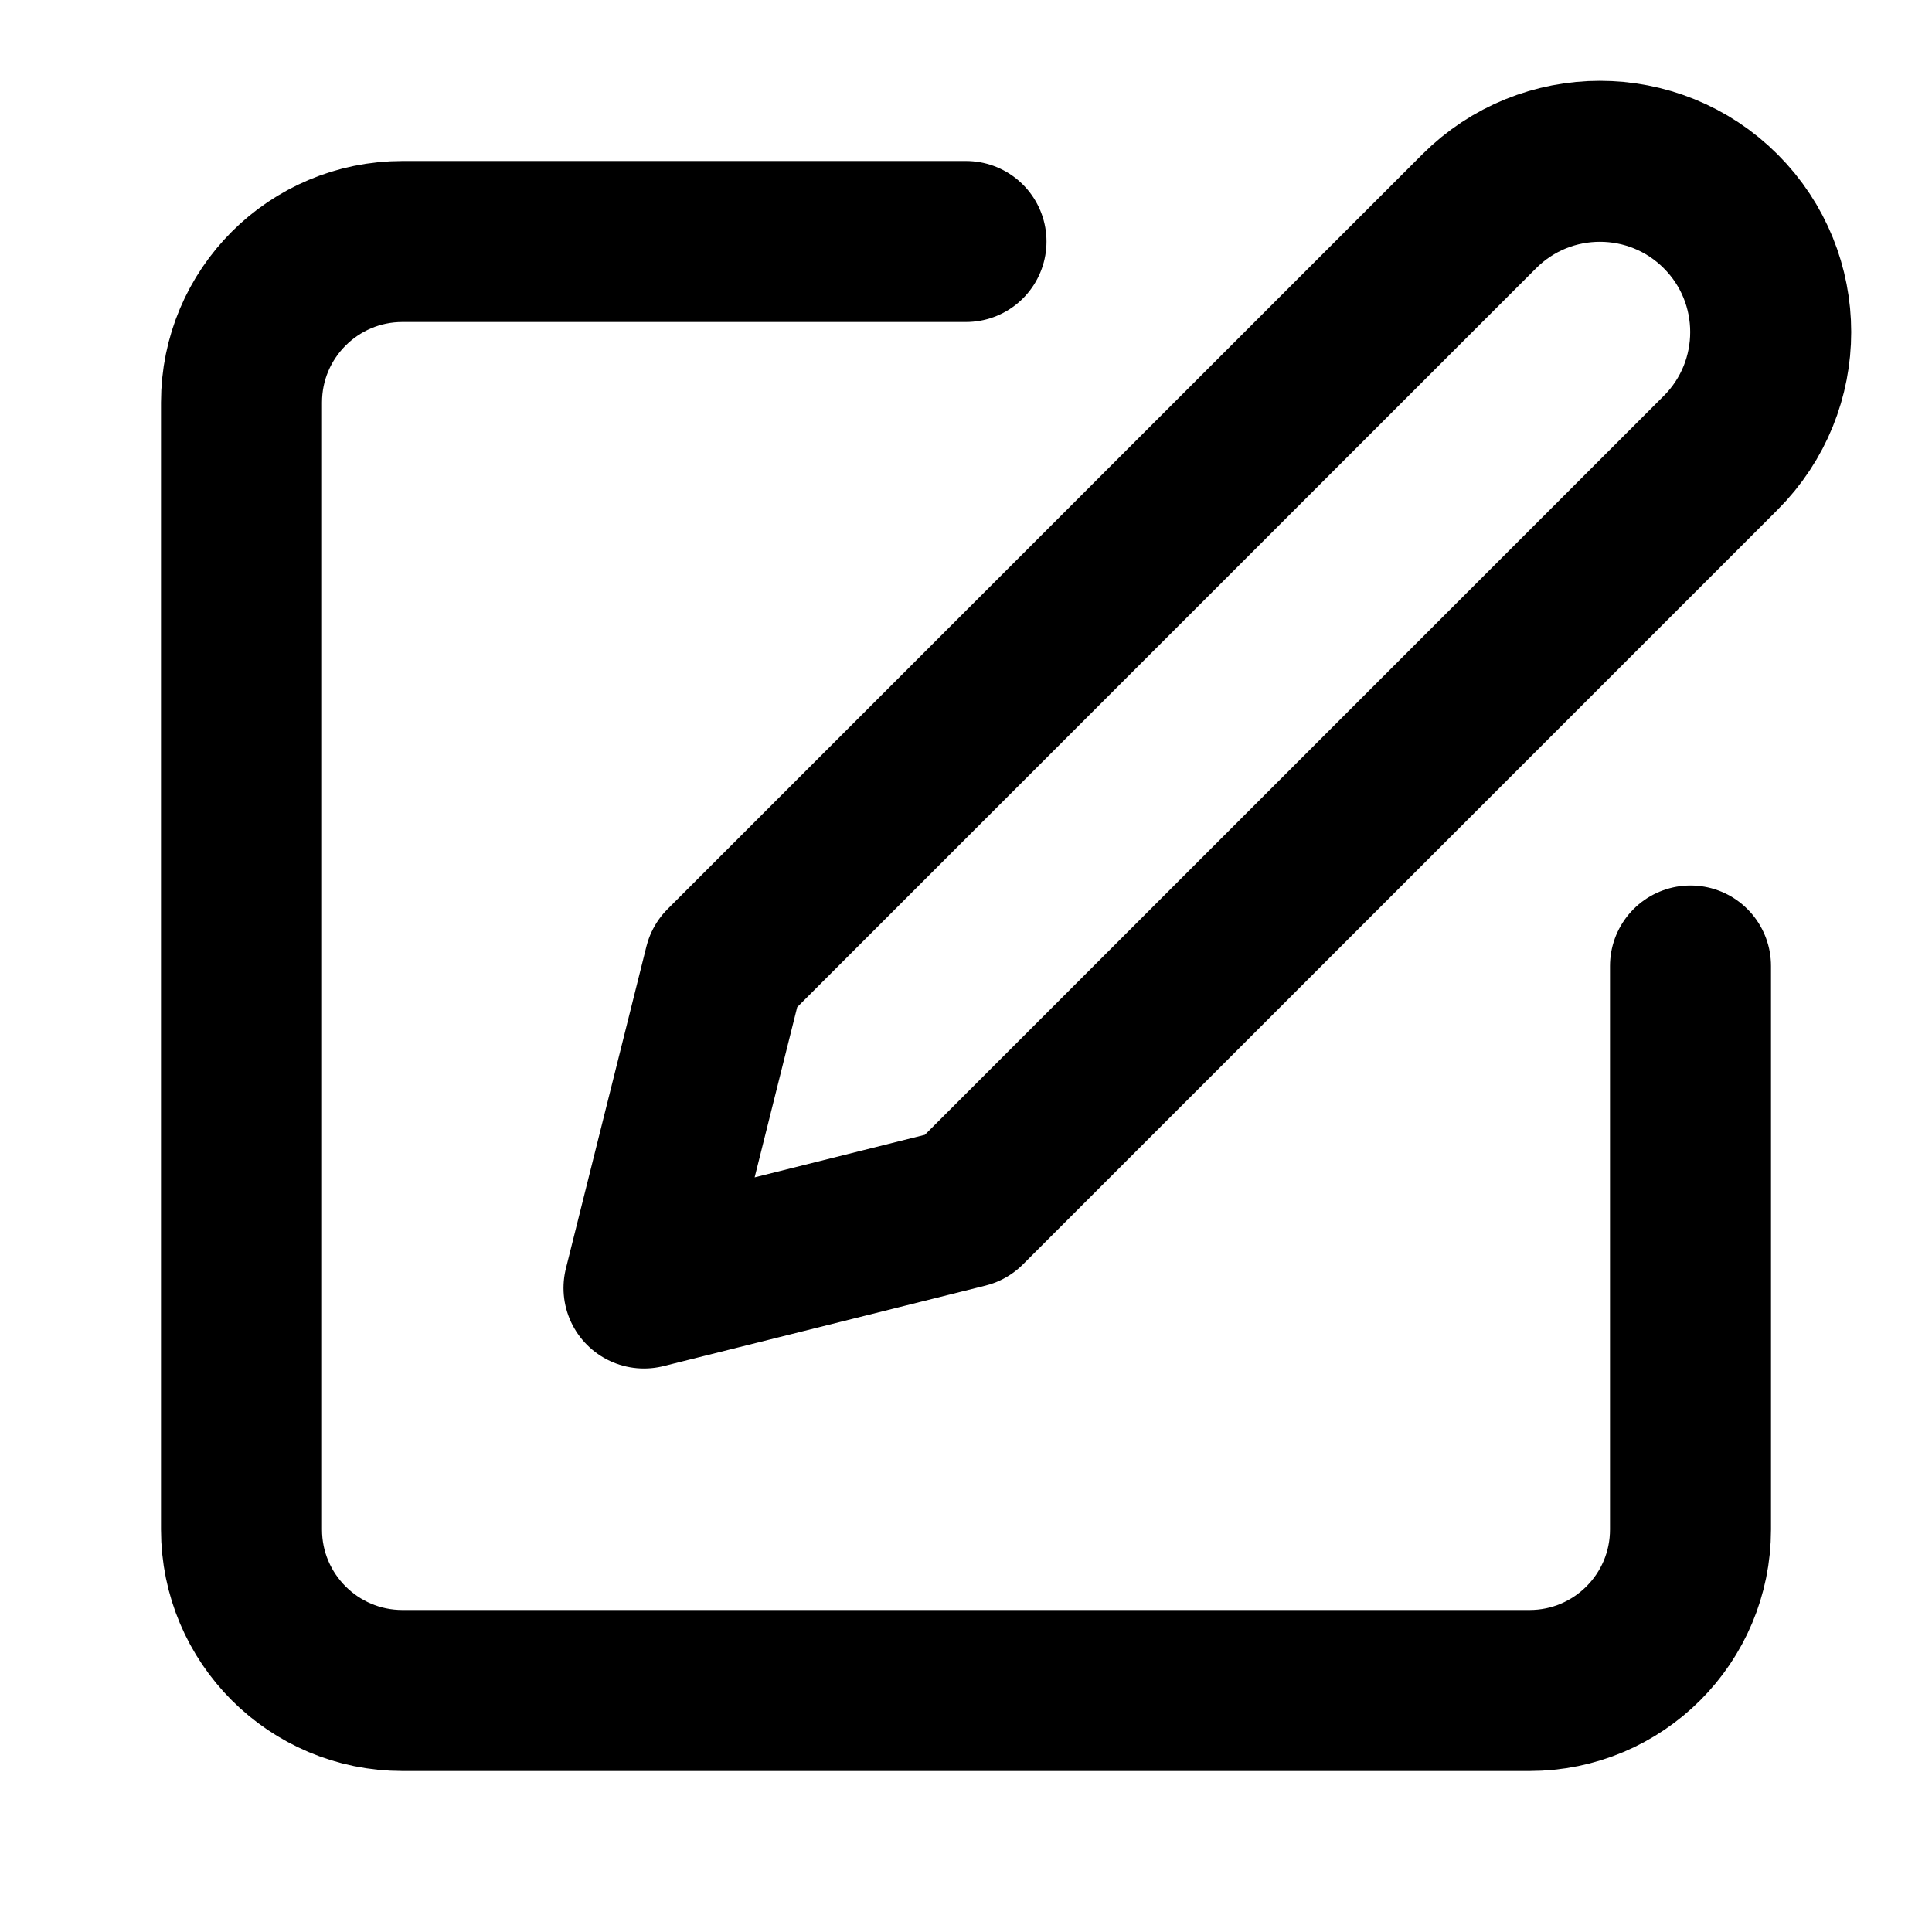
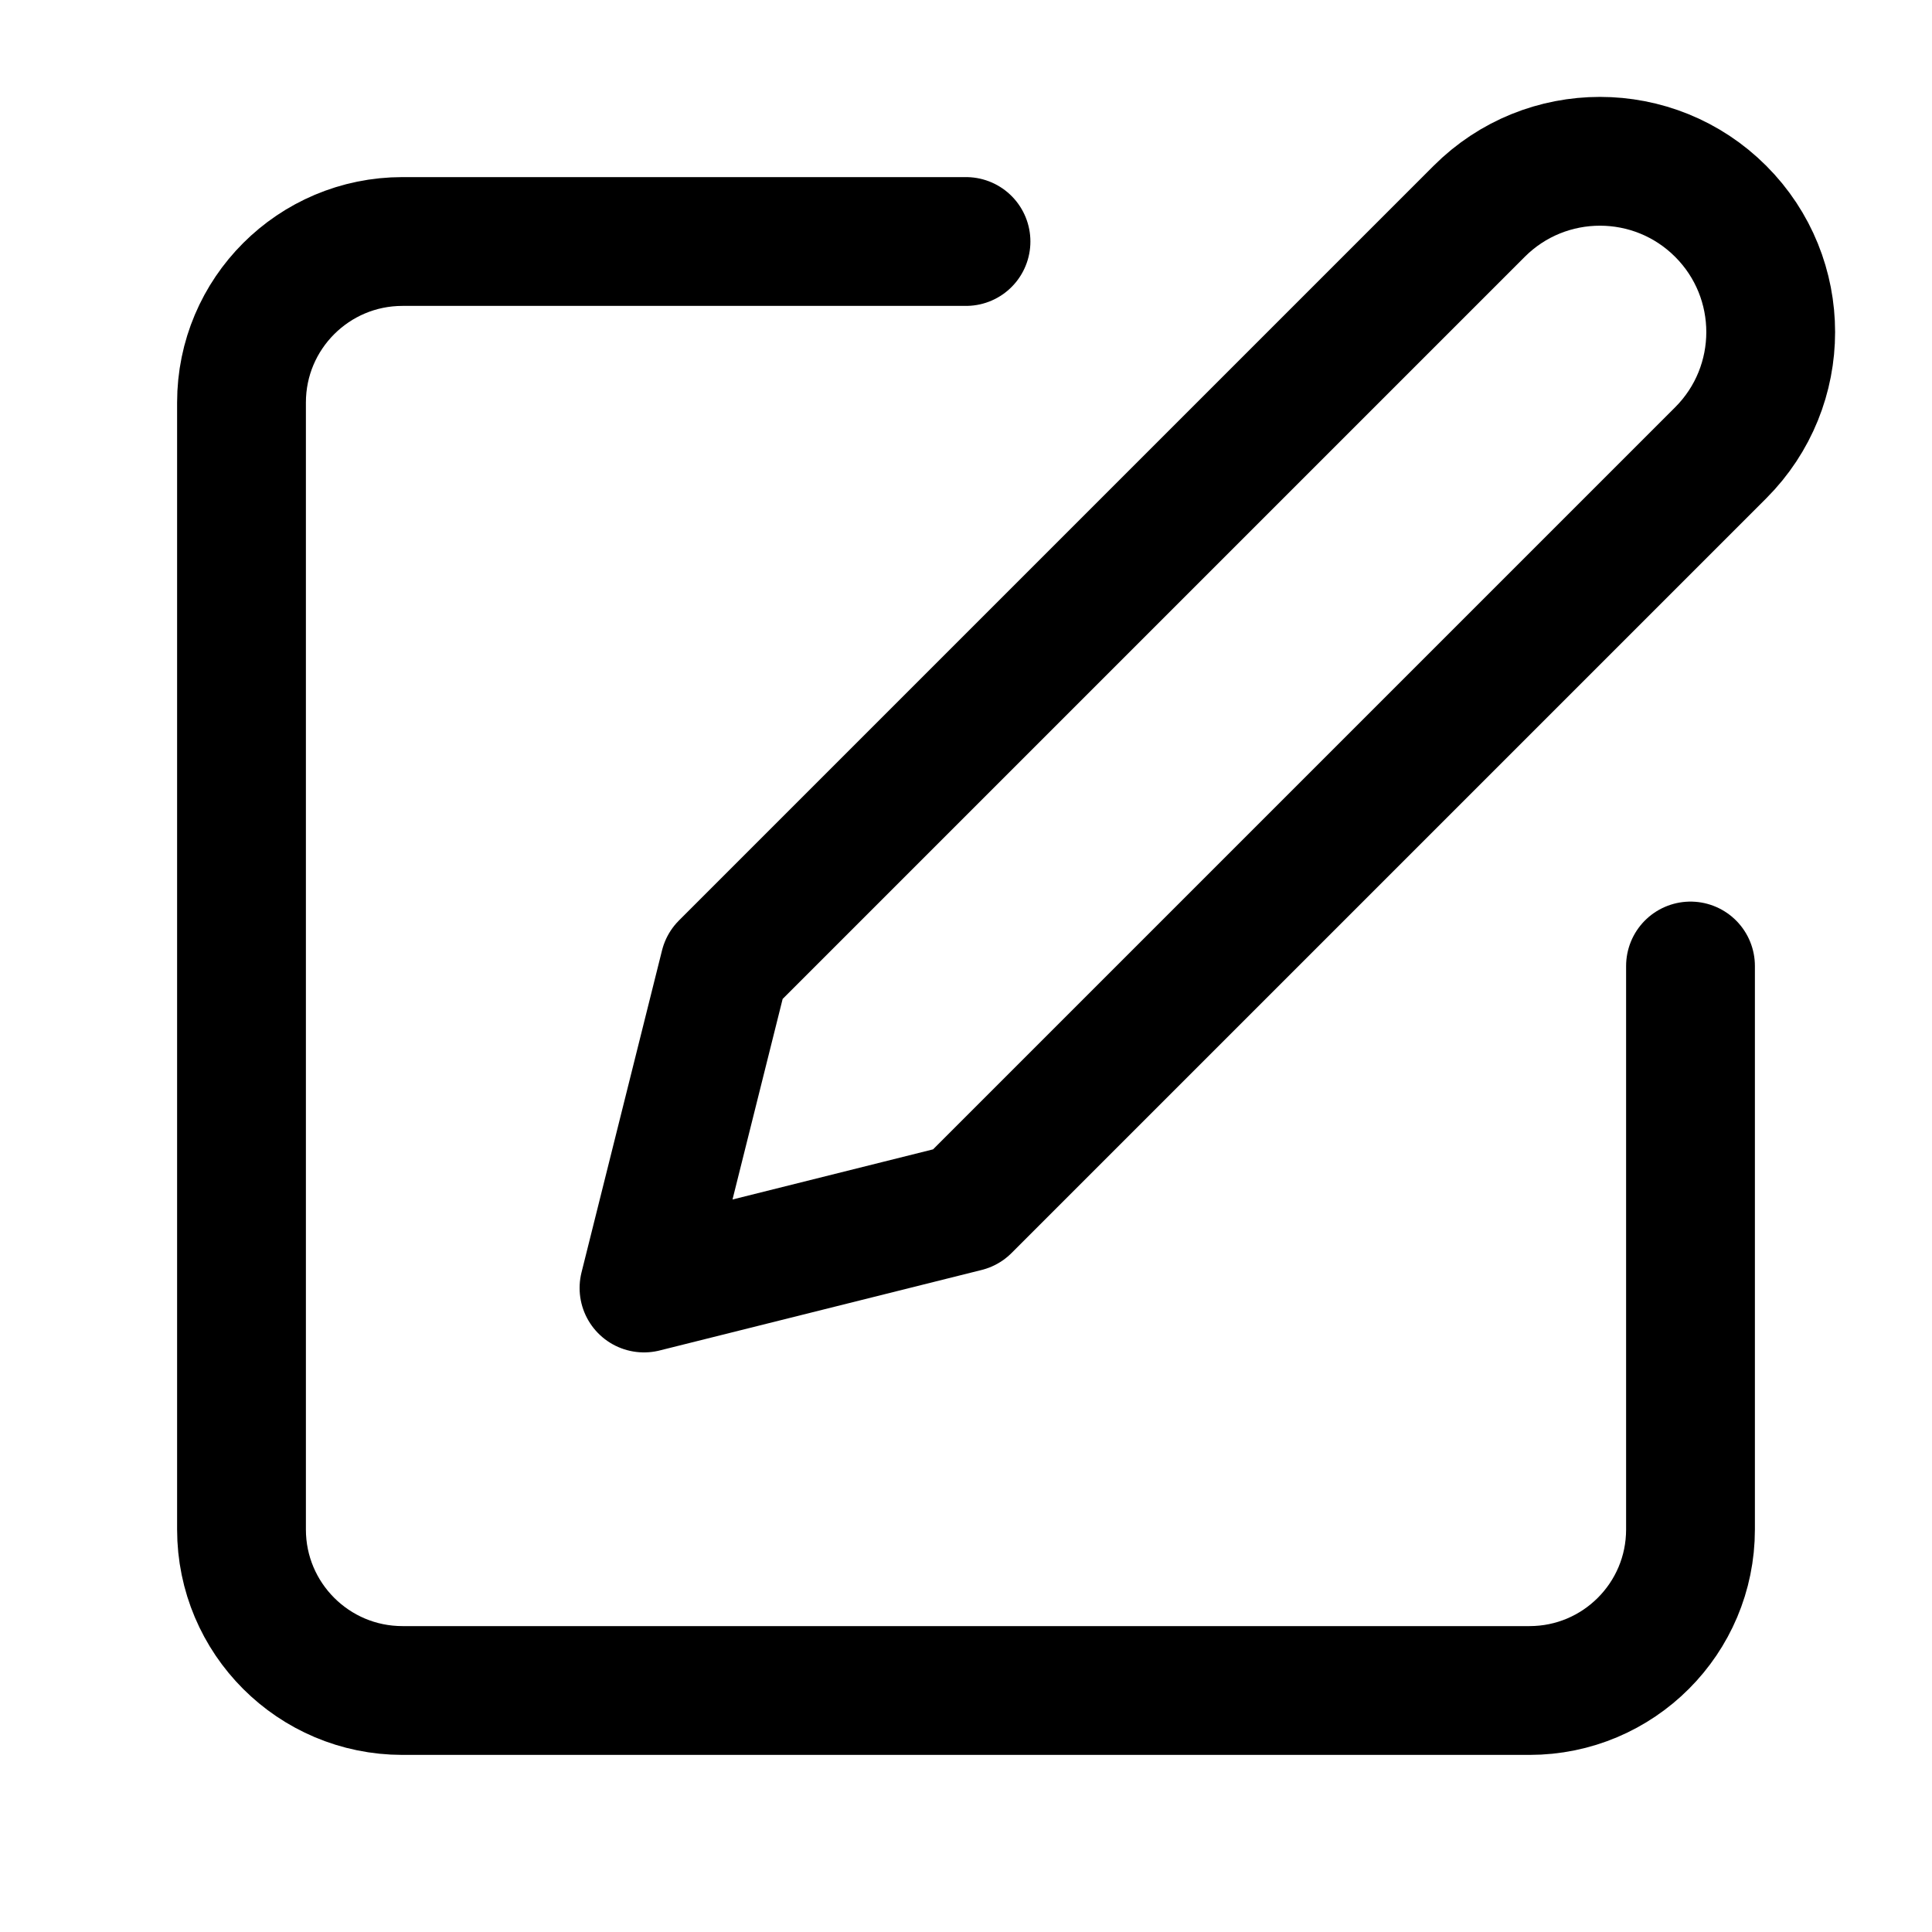
- <svg xmlns="http://www.w3.org/2000/svg" width="16" height="16" viewBox="0 0 24 24" fill="none" stroke="#000000" stroke-width="2" stroke-linecap="round" stroke-linejoin="round">
+ <svg xmlns="http://www.w3.org/2000/svg" width="16" height="16" viewBox="0 0 24 24" fill="none" stroke="#000000" stroke-width="1.6" stroke-linecap="round" stroke-linejoin="round">
  <path d="M12 3H5a2 2 0 0 0-2 2v14a2 2 0 0 0 2 2h14a2 2 0 0 0 2-2v-7" />
  <path d="M18.375 2.625a2.121 2.121 0 1 1 3 3L12 15l-4 1 1-4Z" />
</svg>
